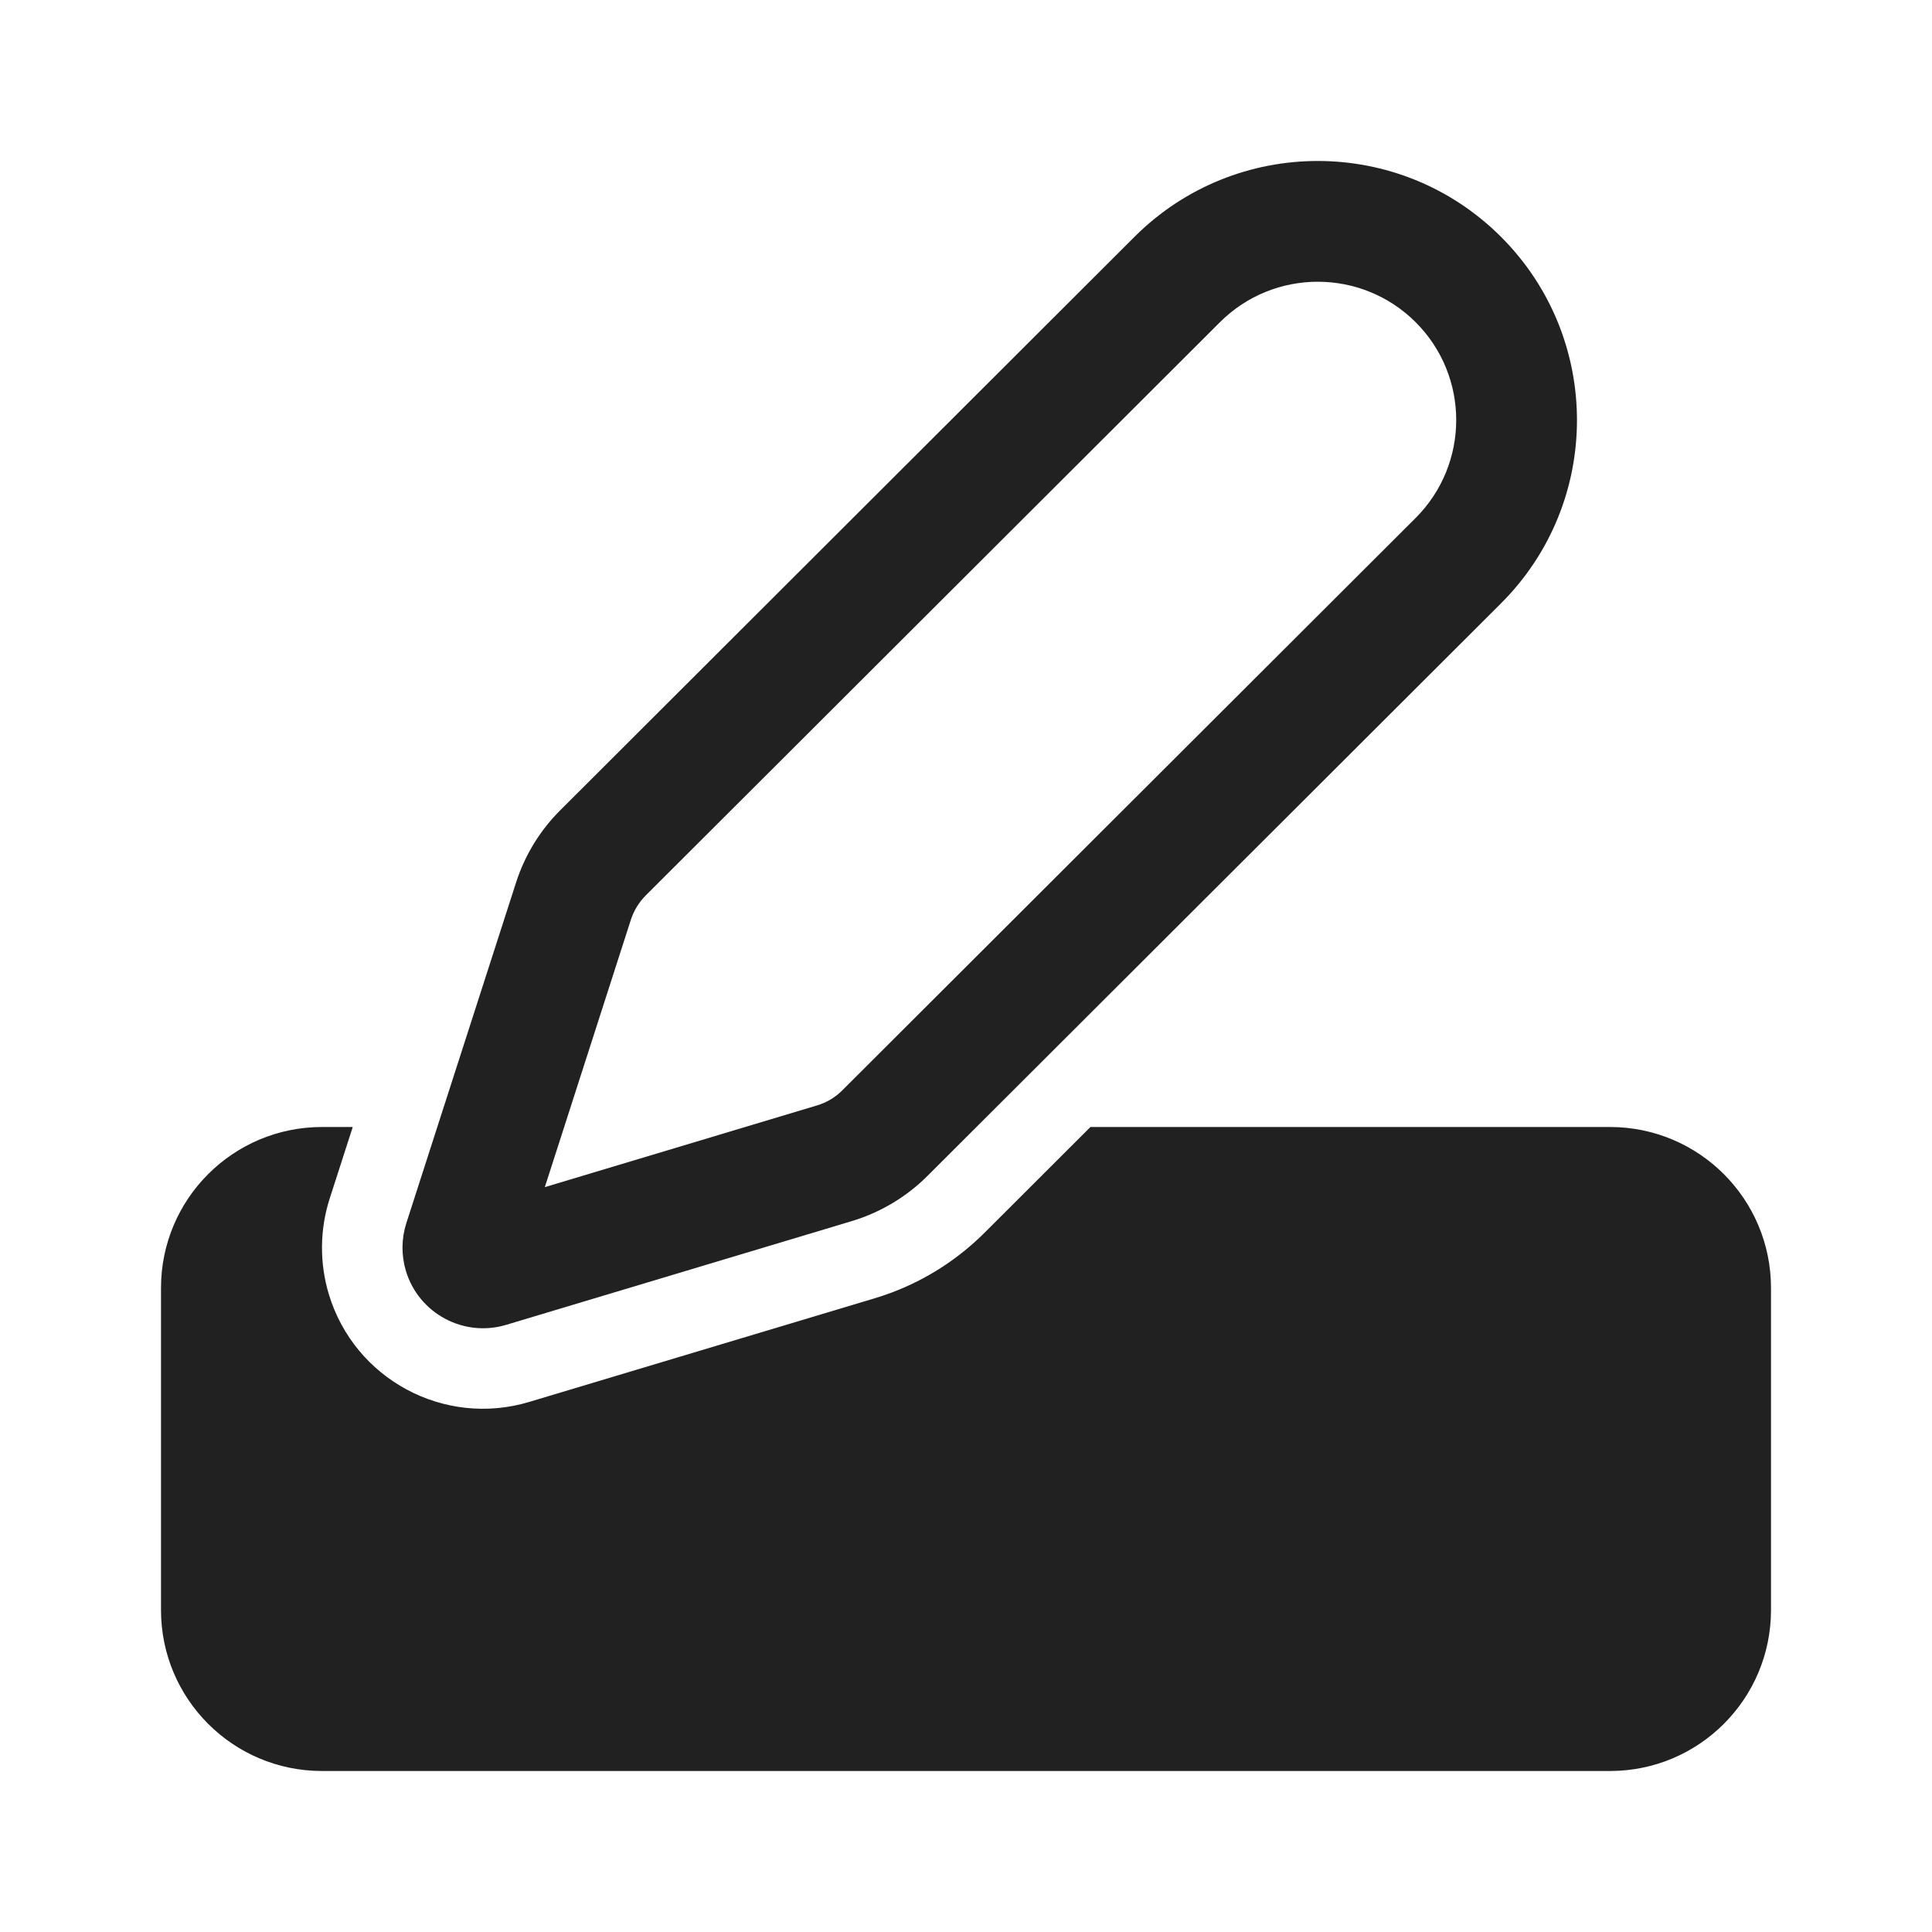
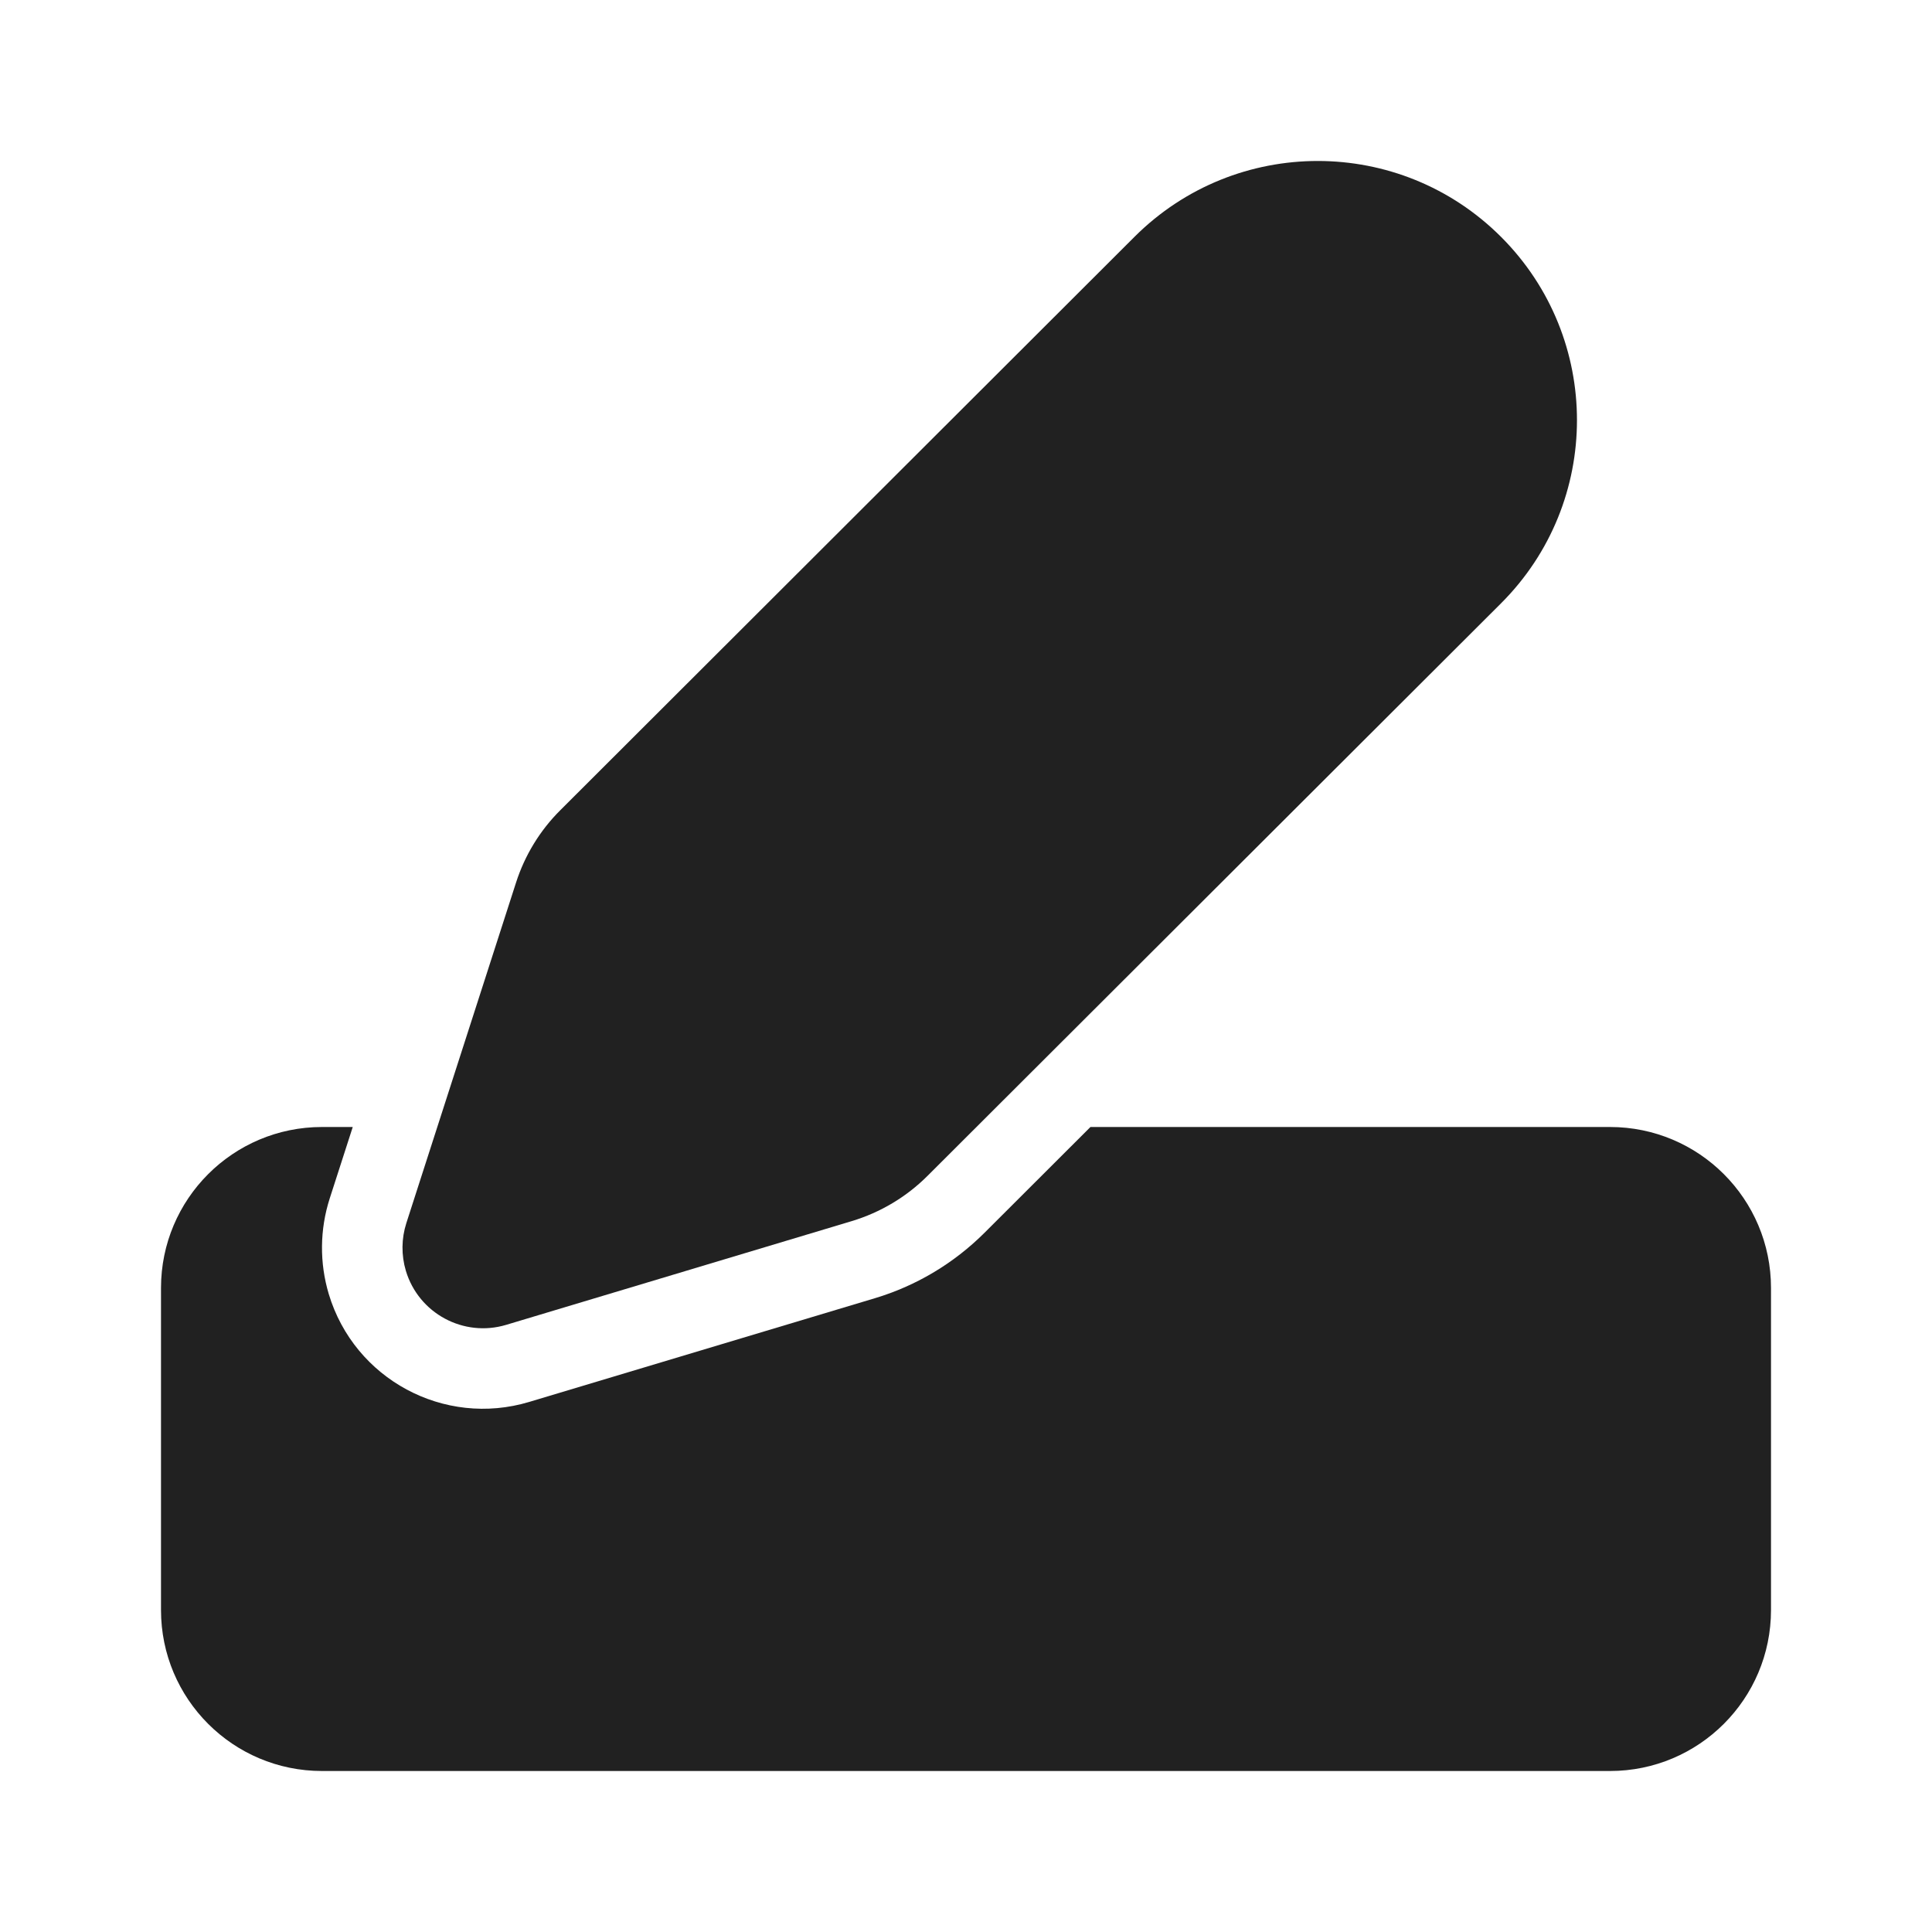
<svg xmlns="http://www.w3.org/2000/svg" width="24" height="24" viewBox="0 0 24 24" fill="none">
  <path d="M4.382 14H4C2.895 14 2 14.895 2 16V20C2 21.105 2.895 22 4 22H20C21.105 22 22 21.105 22 20V16C22 14.895 21.105 14 20 14H13.546L12.23 15.314C11.85 15.693 11.382 15.973 10.868 16.127L6.575 17.415C5.517 17.733 4.402 17.133 4.084 16.075C3.968 15.687 3.972 15.273 4.096 14.887L4.382 14Z" fill="#212121" />
-   <path d="M18.648 2.944C19.904 4.201 19.904 6.239 18.646 7.495L11.523 14.606C11.26 14.869 10.936 15.062 10.581 15.169L6.287 16.458C5.759 16.616 5.201 16.316 5.042 15.787C4.984 15.593 4.986 15.386 5.048 15.193L6.41 10.965C6.519 10.625 6.708 10.315 6.962 10.063L14.094 2.941C15.353 1.685 17.391 1.686 18.648 2.944ZM15.154 4.003L8.021 11.124C7.937 11.208 7.874 11.312 7.837 11.425L6.768 14.747L10.149 13.732C10.268 13.697 10.376 13.632 10.463 13.545L17.585 6.435C18.257 5.763 18.258 4.676 17.587 4.004C16.915 3.332 15.826 3.332 15.154 4.003Z" fill="#212121" />
+   <path d="M18.648 2.944C19.904 4.201 19.904 6.239 18.646 7.495L11.523 14.606C11.26 14.869 10.936 15.062 10.581 15.169L6.287 16.458C5.759 16.616 5.201 16.316 5.042 15.787C4.984 15.593 4.986 15.386 5.048 15.193L6.41 10.965C6.519 10.625 6.708 10.315 6.962 10.063L14.094 2.941C15.353 1.685 17.391 1.686 18.648 2.944Z" fill="#212121" />
</svg>
